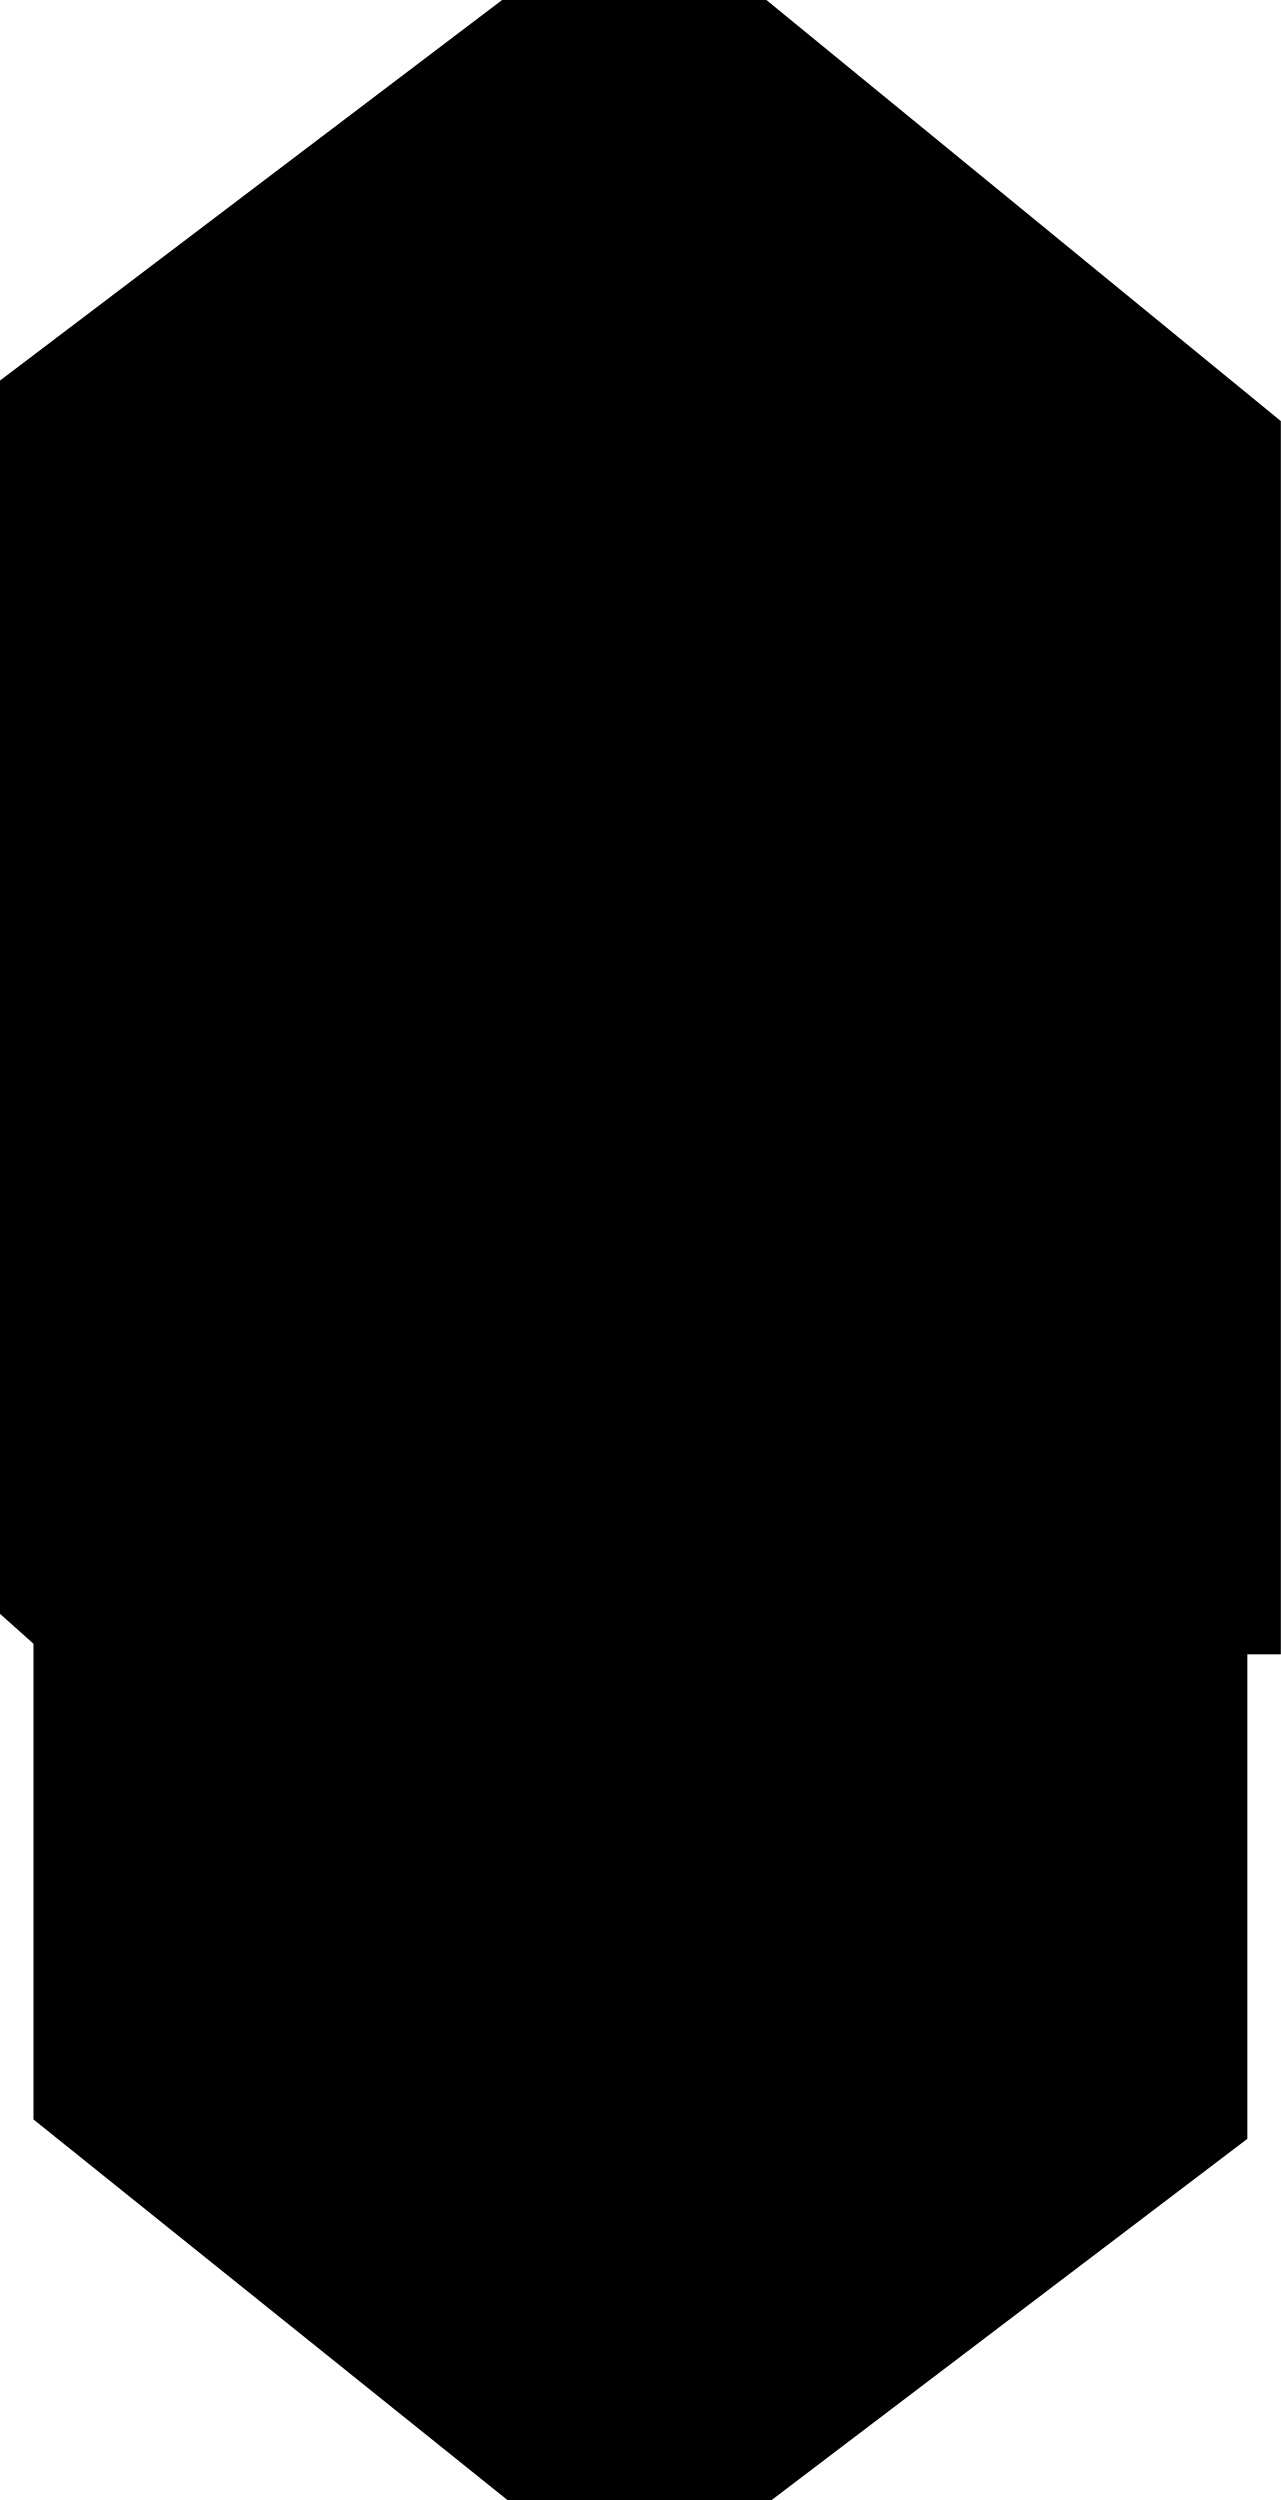
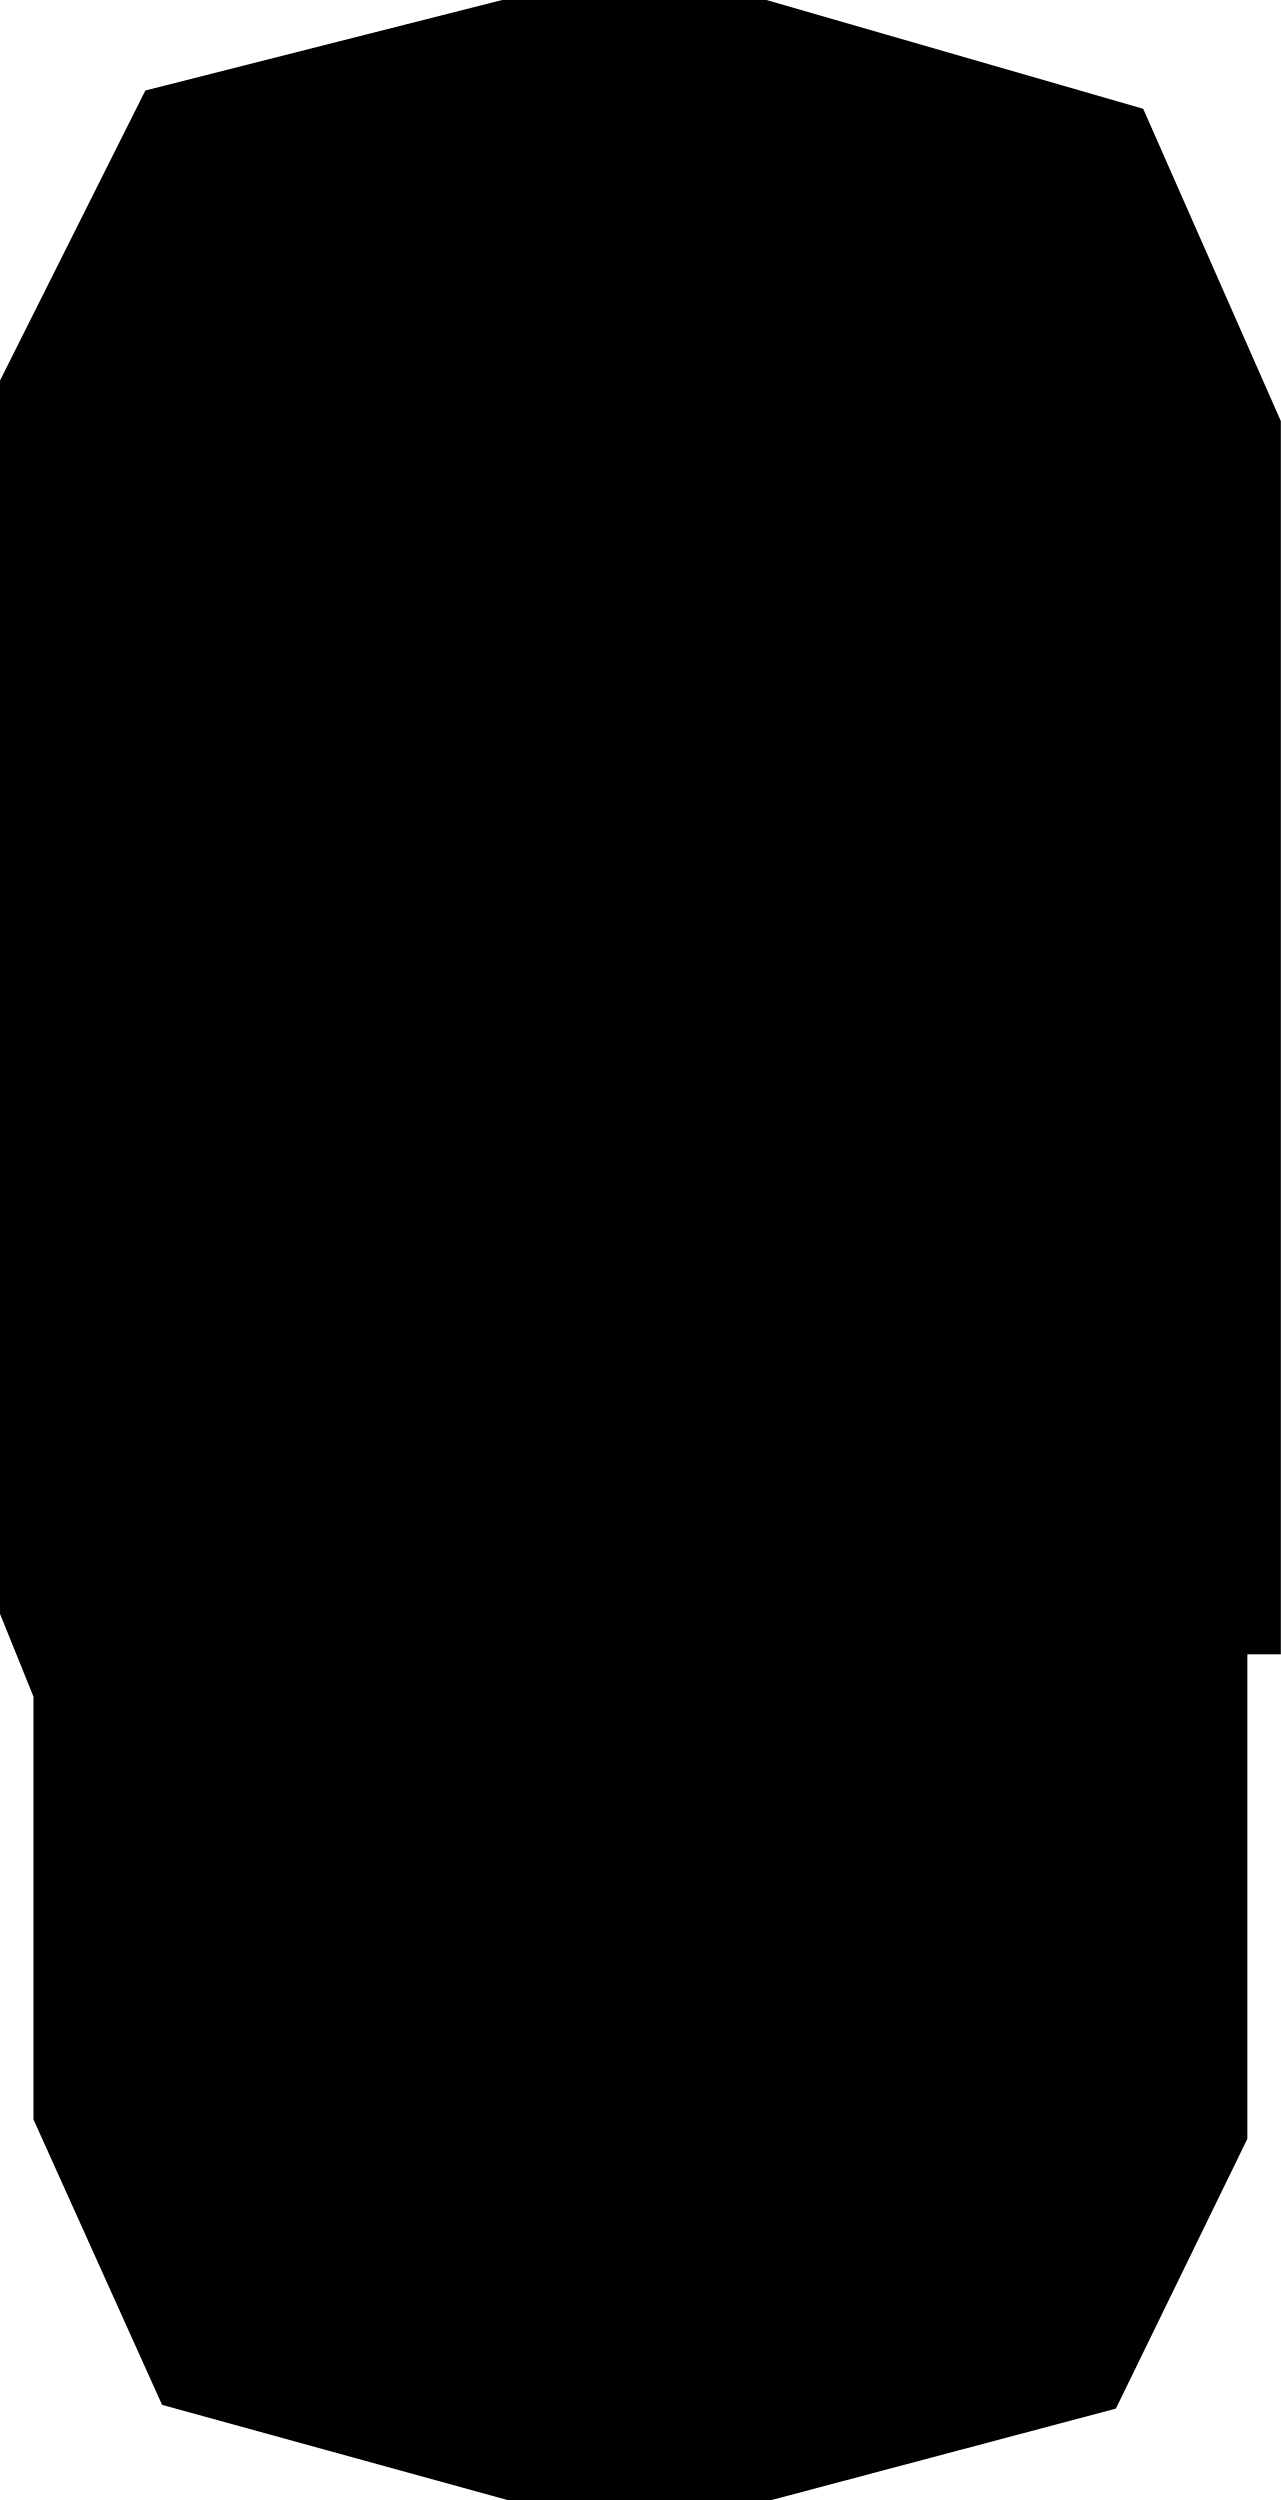
<svg xmlns="http://www.w3.org/2000/svg" viewBox="-157.364 -195.12 197.744 385.968">
-   <polygon points="-152.196,132.096 -152.196,58.656 -157.364,54.032 -157.364,-136.368 -79.844,-195.12 -39.044,-195.12 40.38,-130.112 40.38,60.288 35.212,60.288 35.212,60.288 35.212,135.088 -38.228,190.848 -79.028,190.848" />
+   <polygon points="-132.34,176.16 -152.196,132.096 -152.196,66.822 -157.364,54.032 -157.364,-136.368 -134.924,-181.146 -79.844,-195.12 -39.044,-195.12 19.13,-178.324 40.38,-130.112 40.38,60.288 35.212,60.288 35.212,60.288 35.212,135.088 14.914,176.738 -38.228,190.848 -79.028,190.848" />
</svg>
